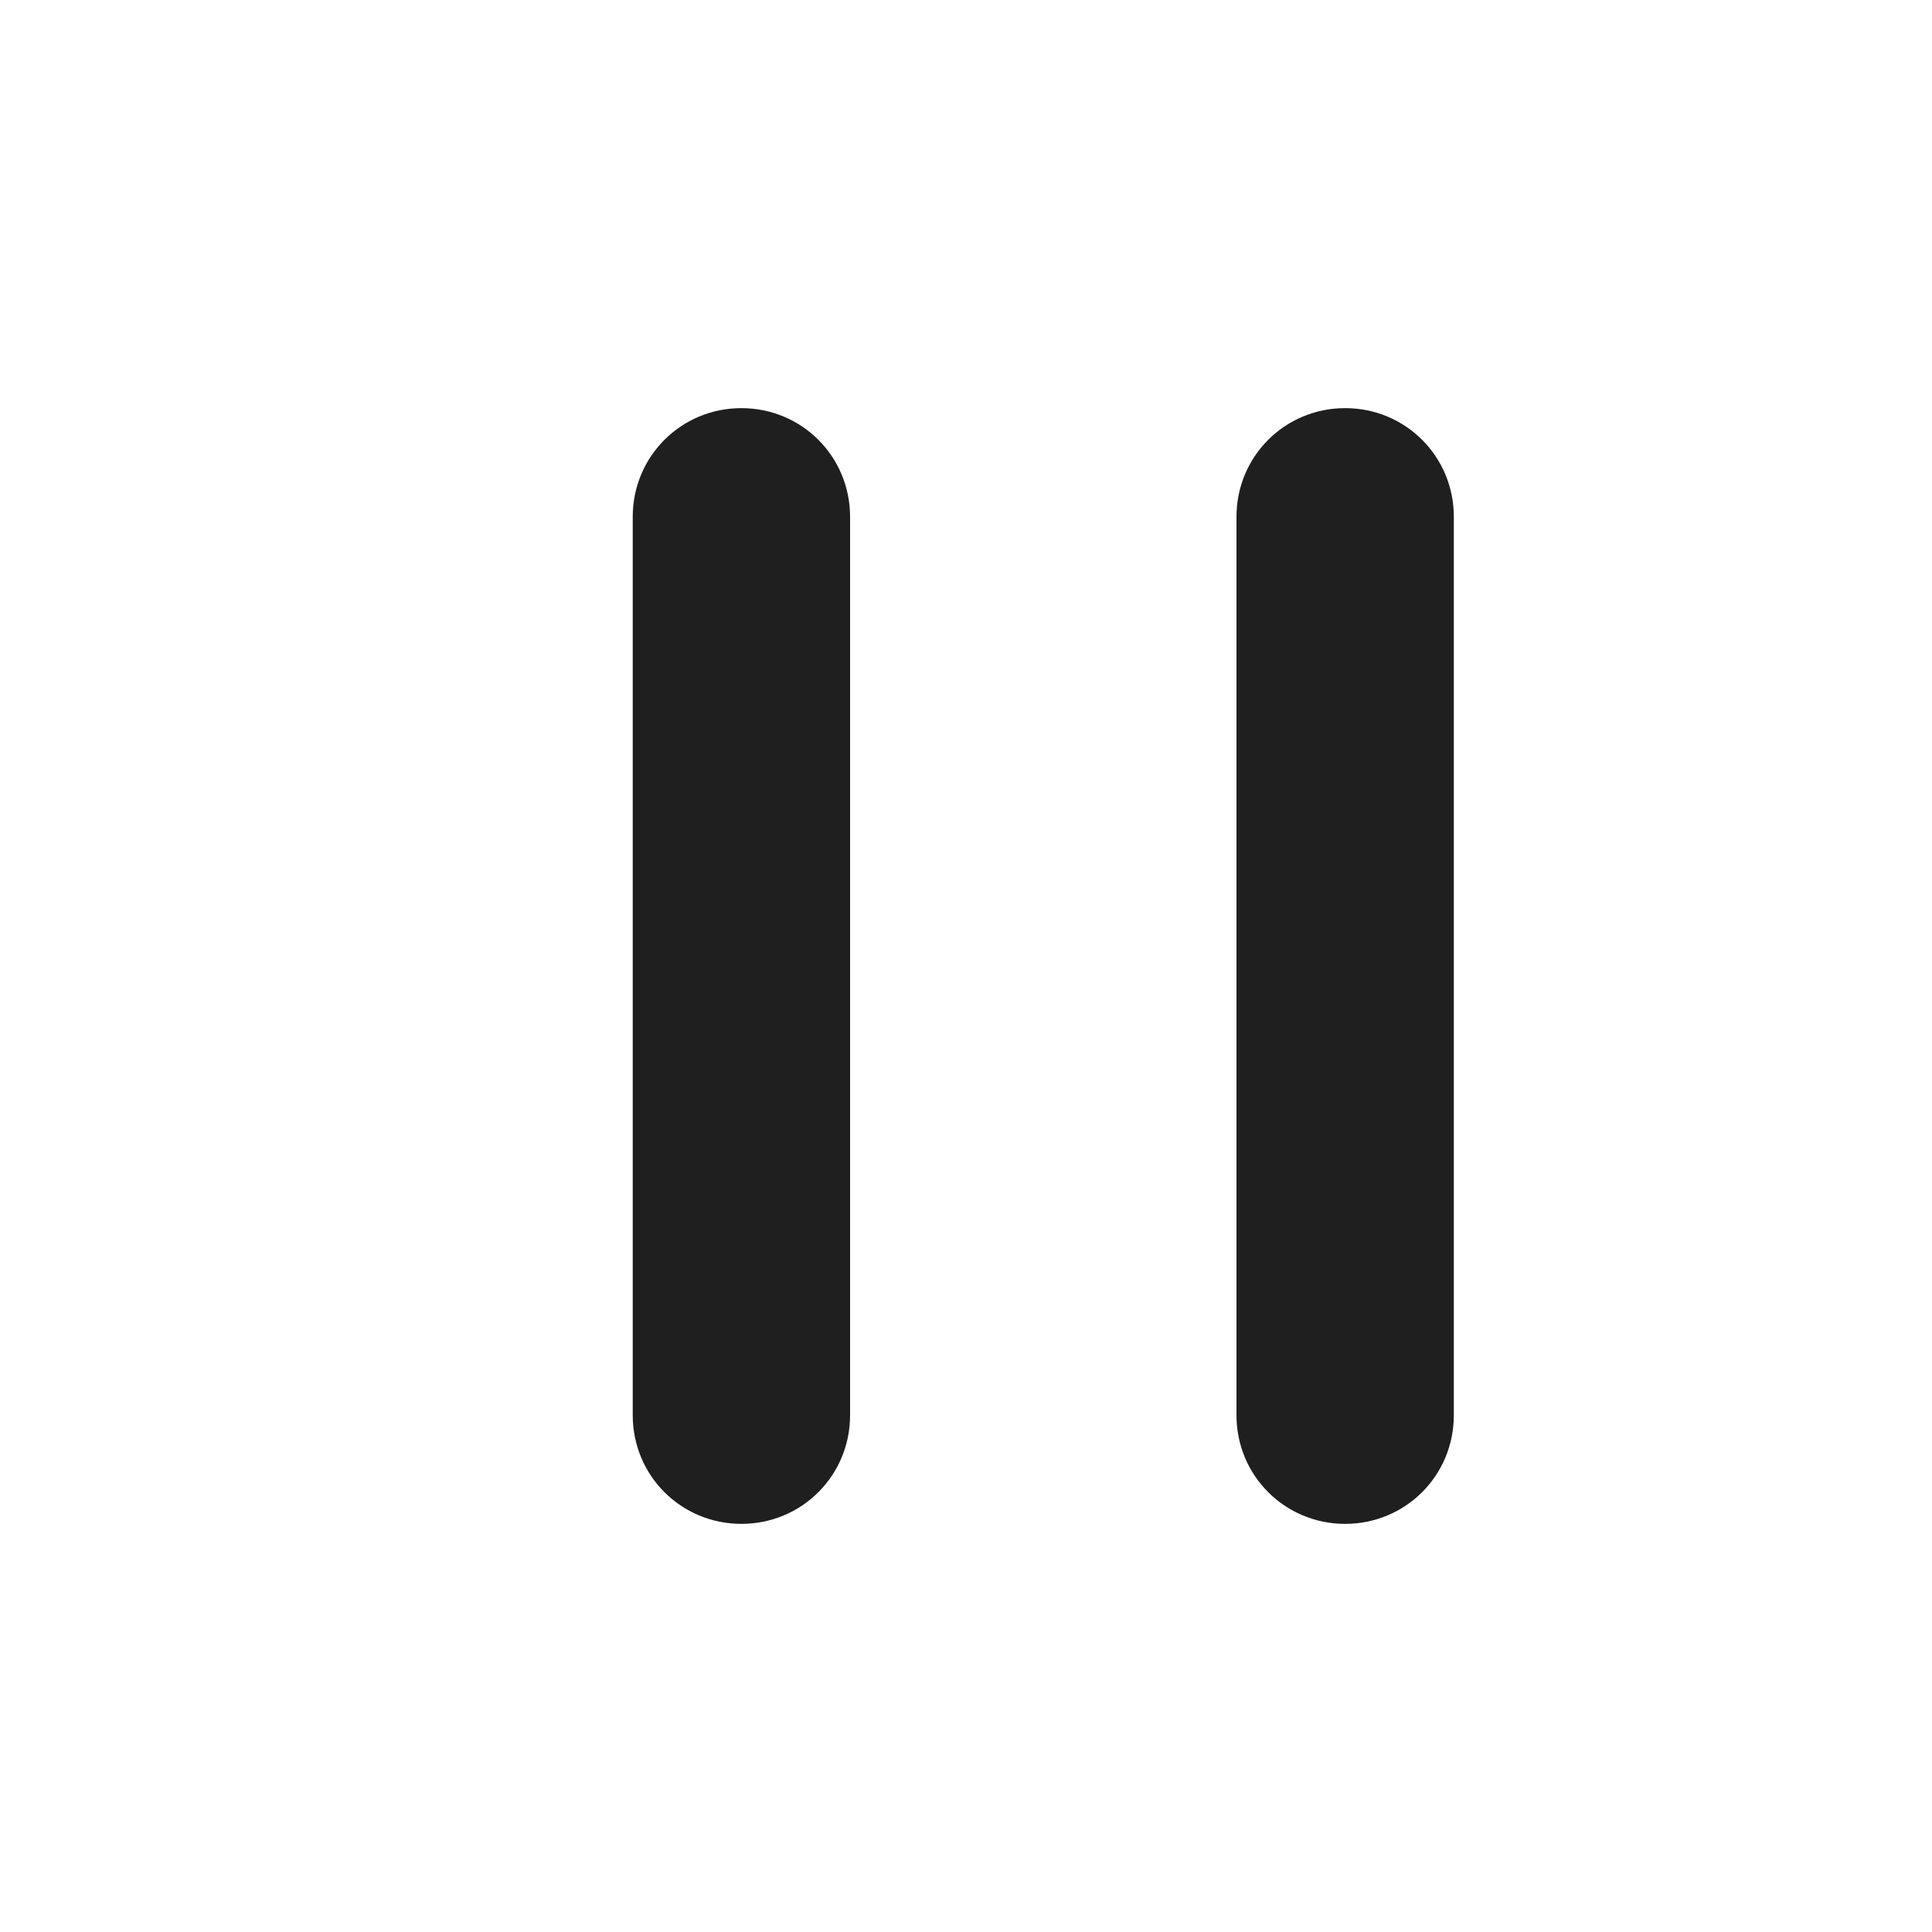
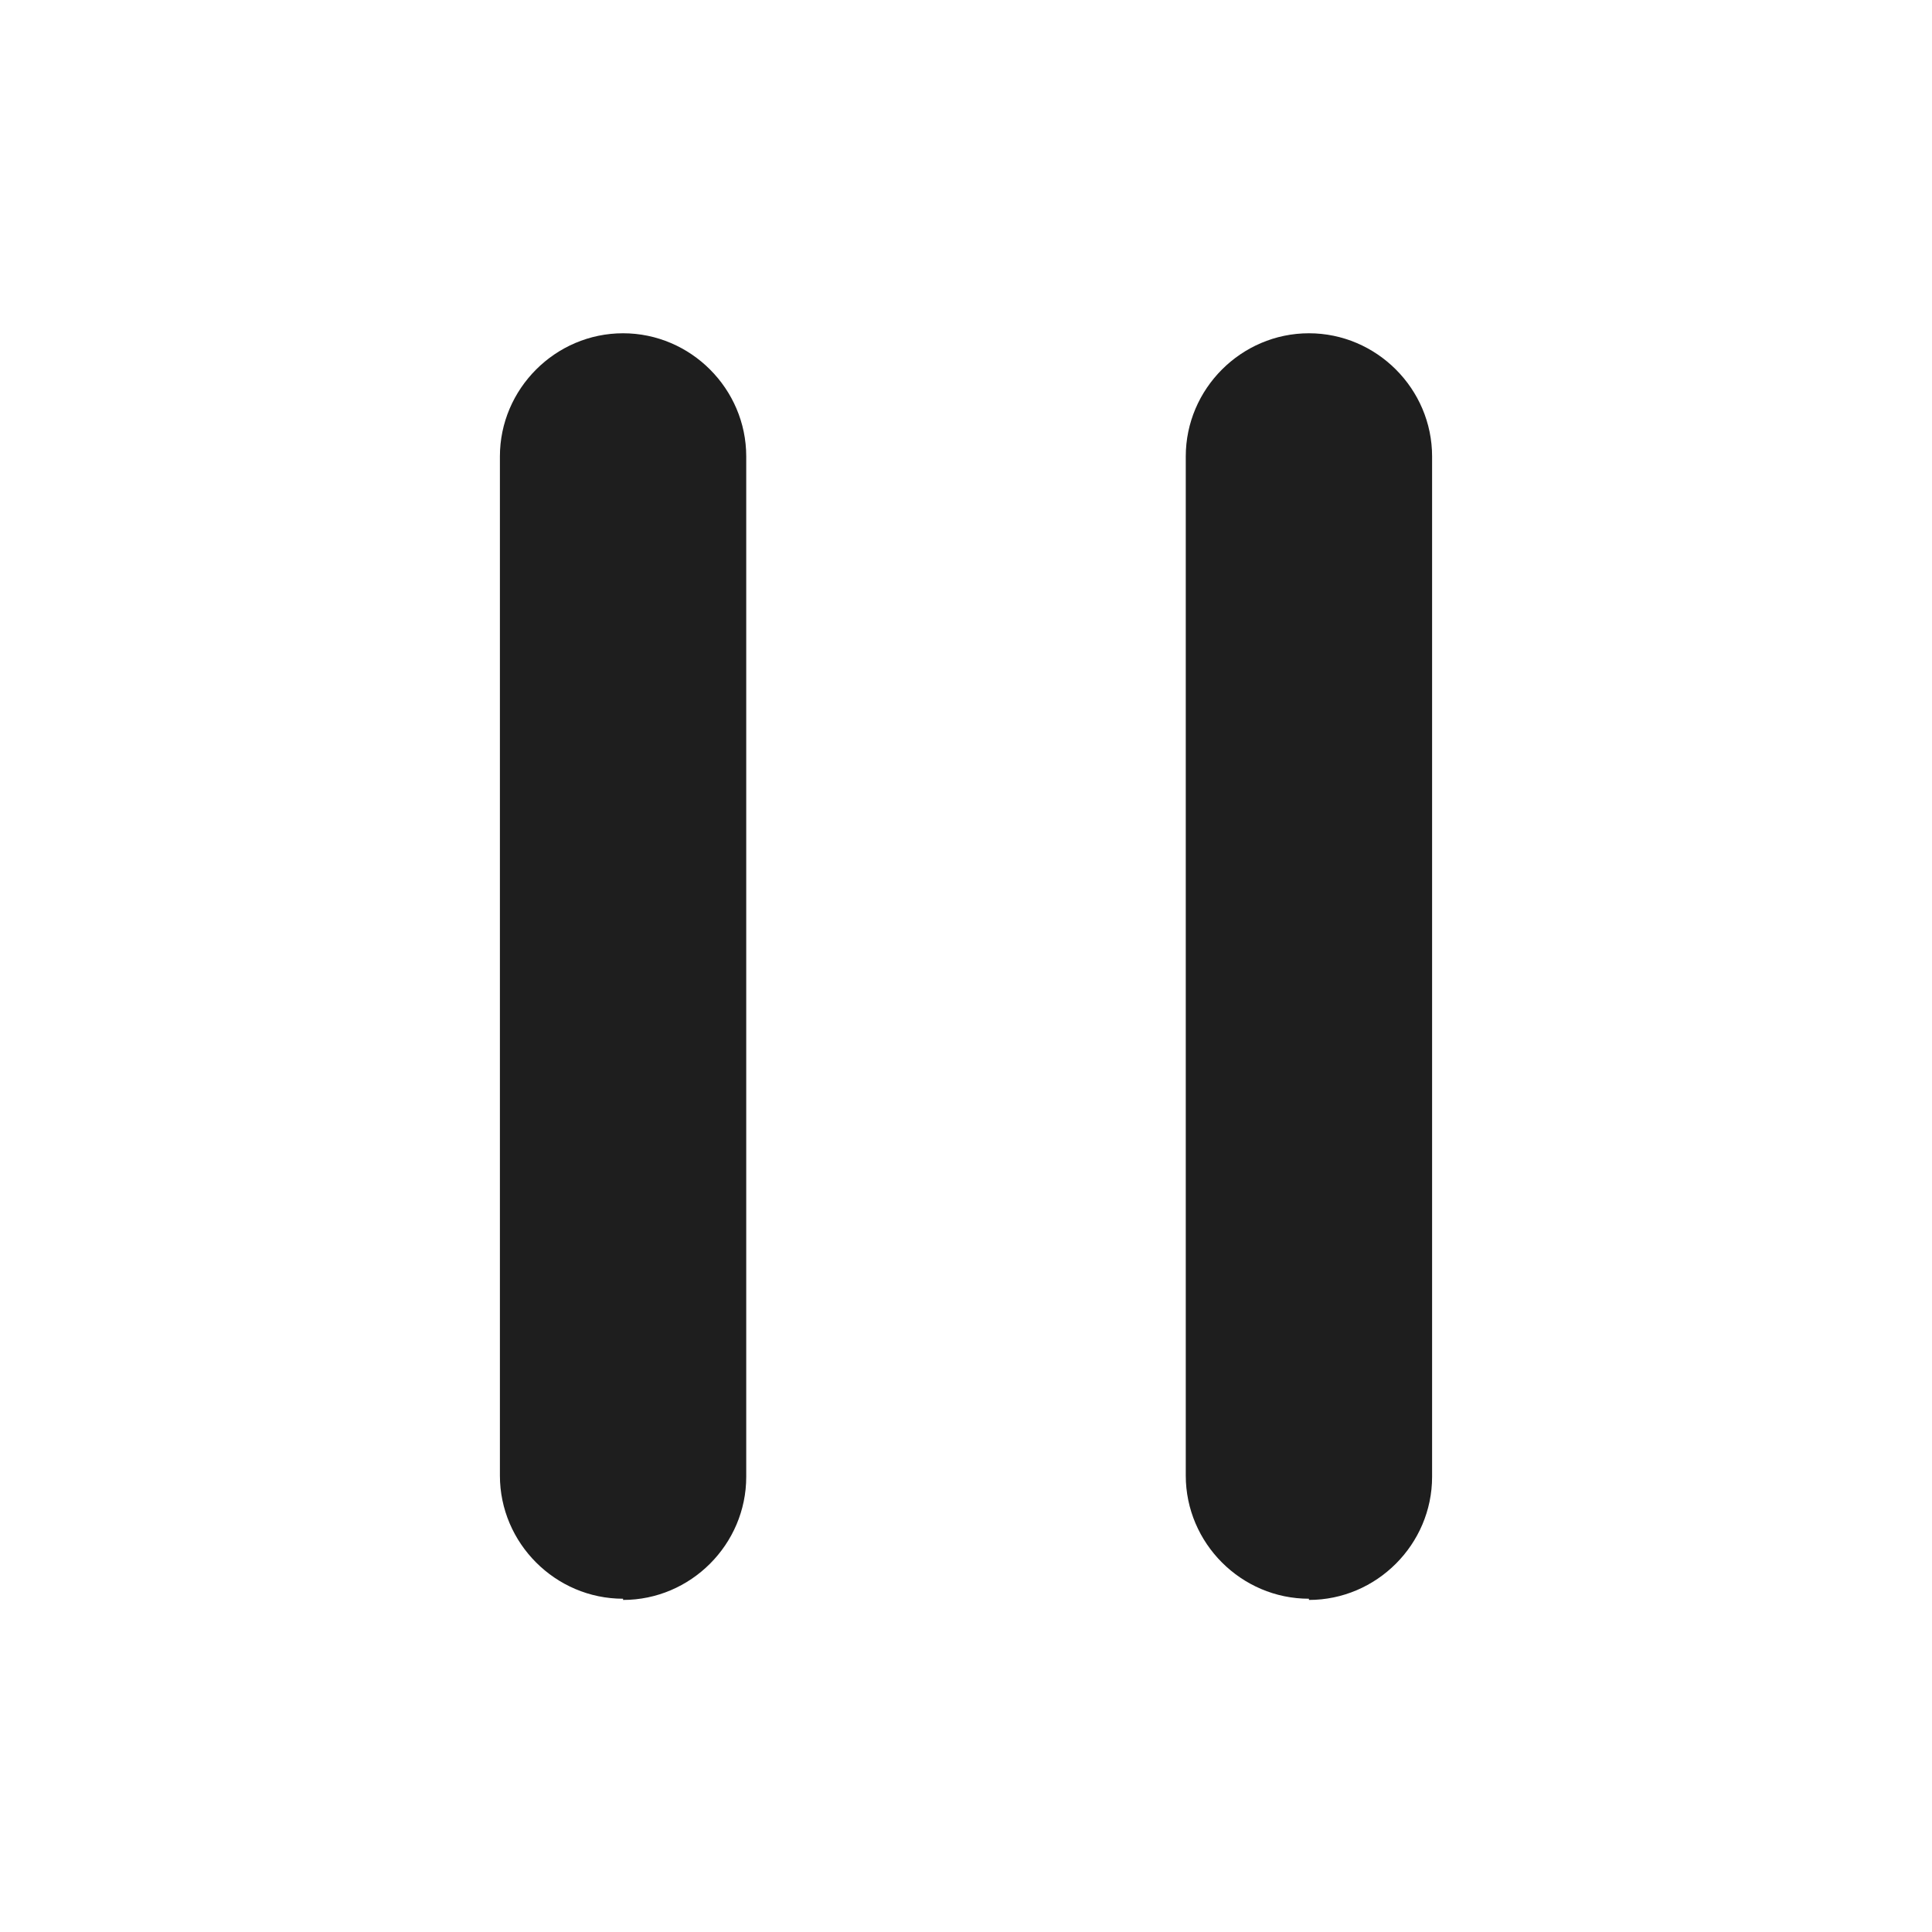
<svg xmlns="http://www.w3.org/2000/svg" id="Layer_1" viewBox="0 0 16 16">
  <defs>
    <style>
      .cls-1 {
-         fill: #1f1f1f;
+         fill: #1e1e1e;
      }
    </style>
  </defs>
-   <path class="cls-1" d="M6.14,12.62c-.5,0-.9-.4-.9-.9v-7.44c0-.5.4-.9.9-.9s.9.4.9.9v7.44c0,.5-.4.9-.9.9Z" />
-   <path class="cls-1" d="M11.14,12.62c-.5,0-.9-.4-.9-.9v-7.44c0-.5.4-.9.9-.9s.9.4.9.9v7.44c0,.5-.4.9-.9.9Z" />
+   <path class="cls-1" d="M5.16,13.24c-.56,0-1.02-.46-1.02-1.02V3.78c0-.56.46-1.02,1.02-1.02s1.02.46,1.02,1.02v8.45c0,.56-.46,1.02-1.02,1.02Z" />
+   <path class="cls-1" d="M10.84,13.24c-.56,0-1.02-.46-1.02-1.02V3.78c0-.56.46-1.02,1.02-1.02s1.02.46,1.02,1.02v8.45c0,.56-.46,1.02-1.02,1.02Z" />
</svg>
